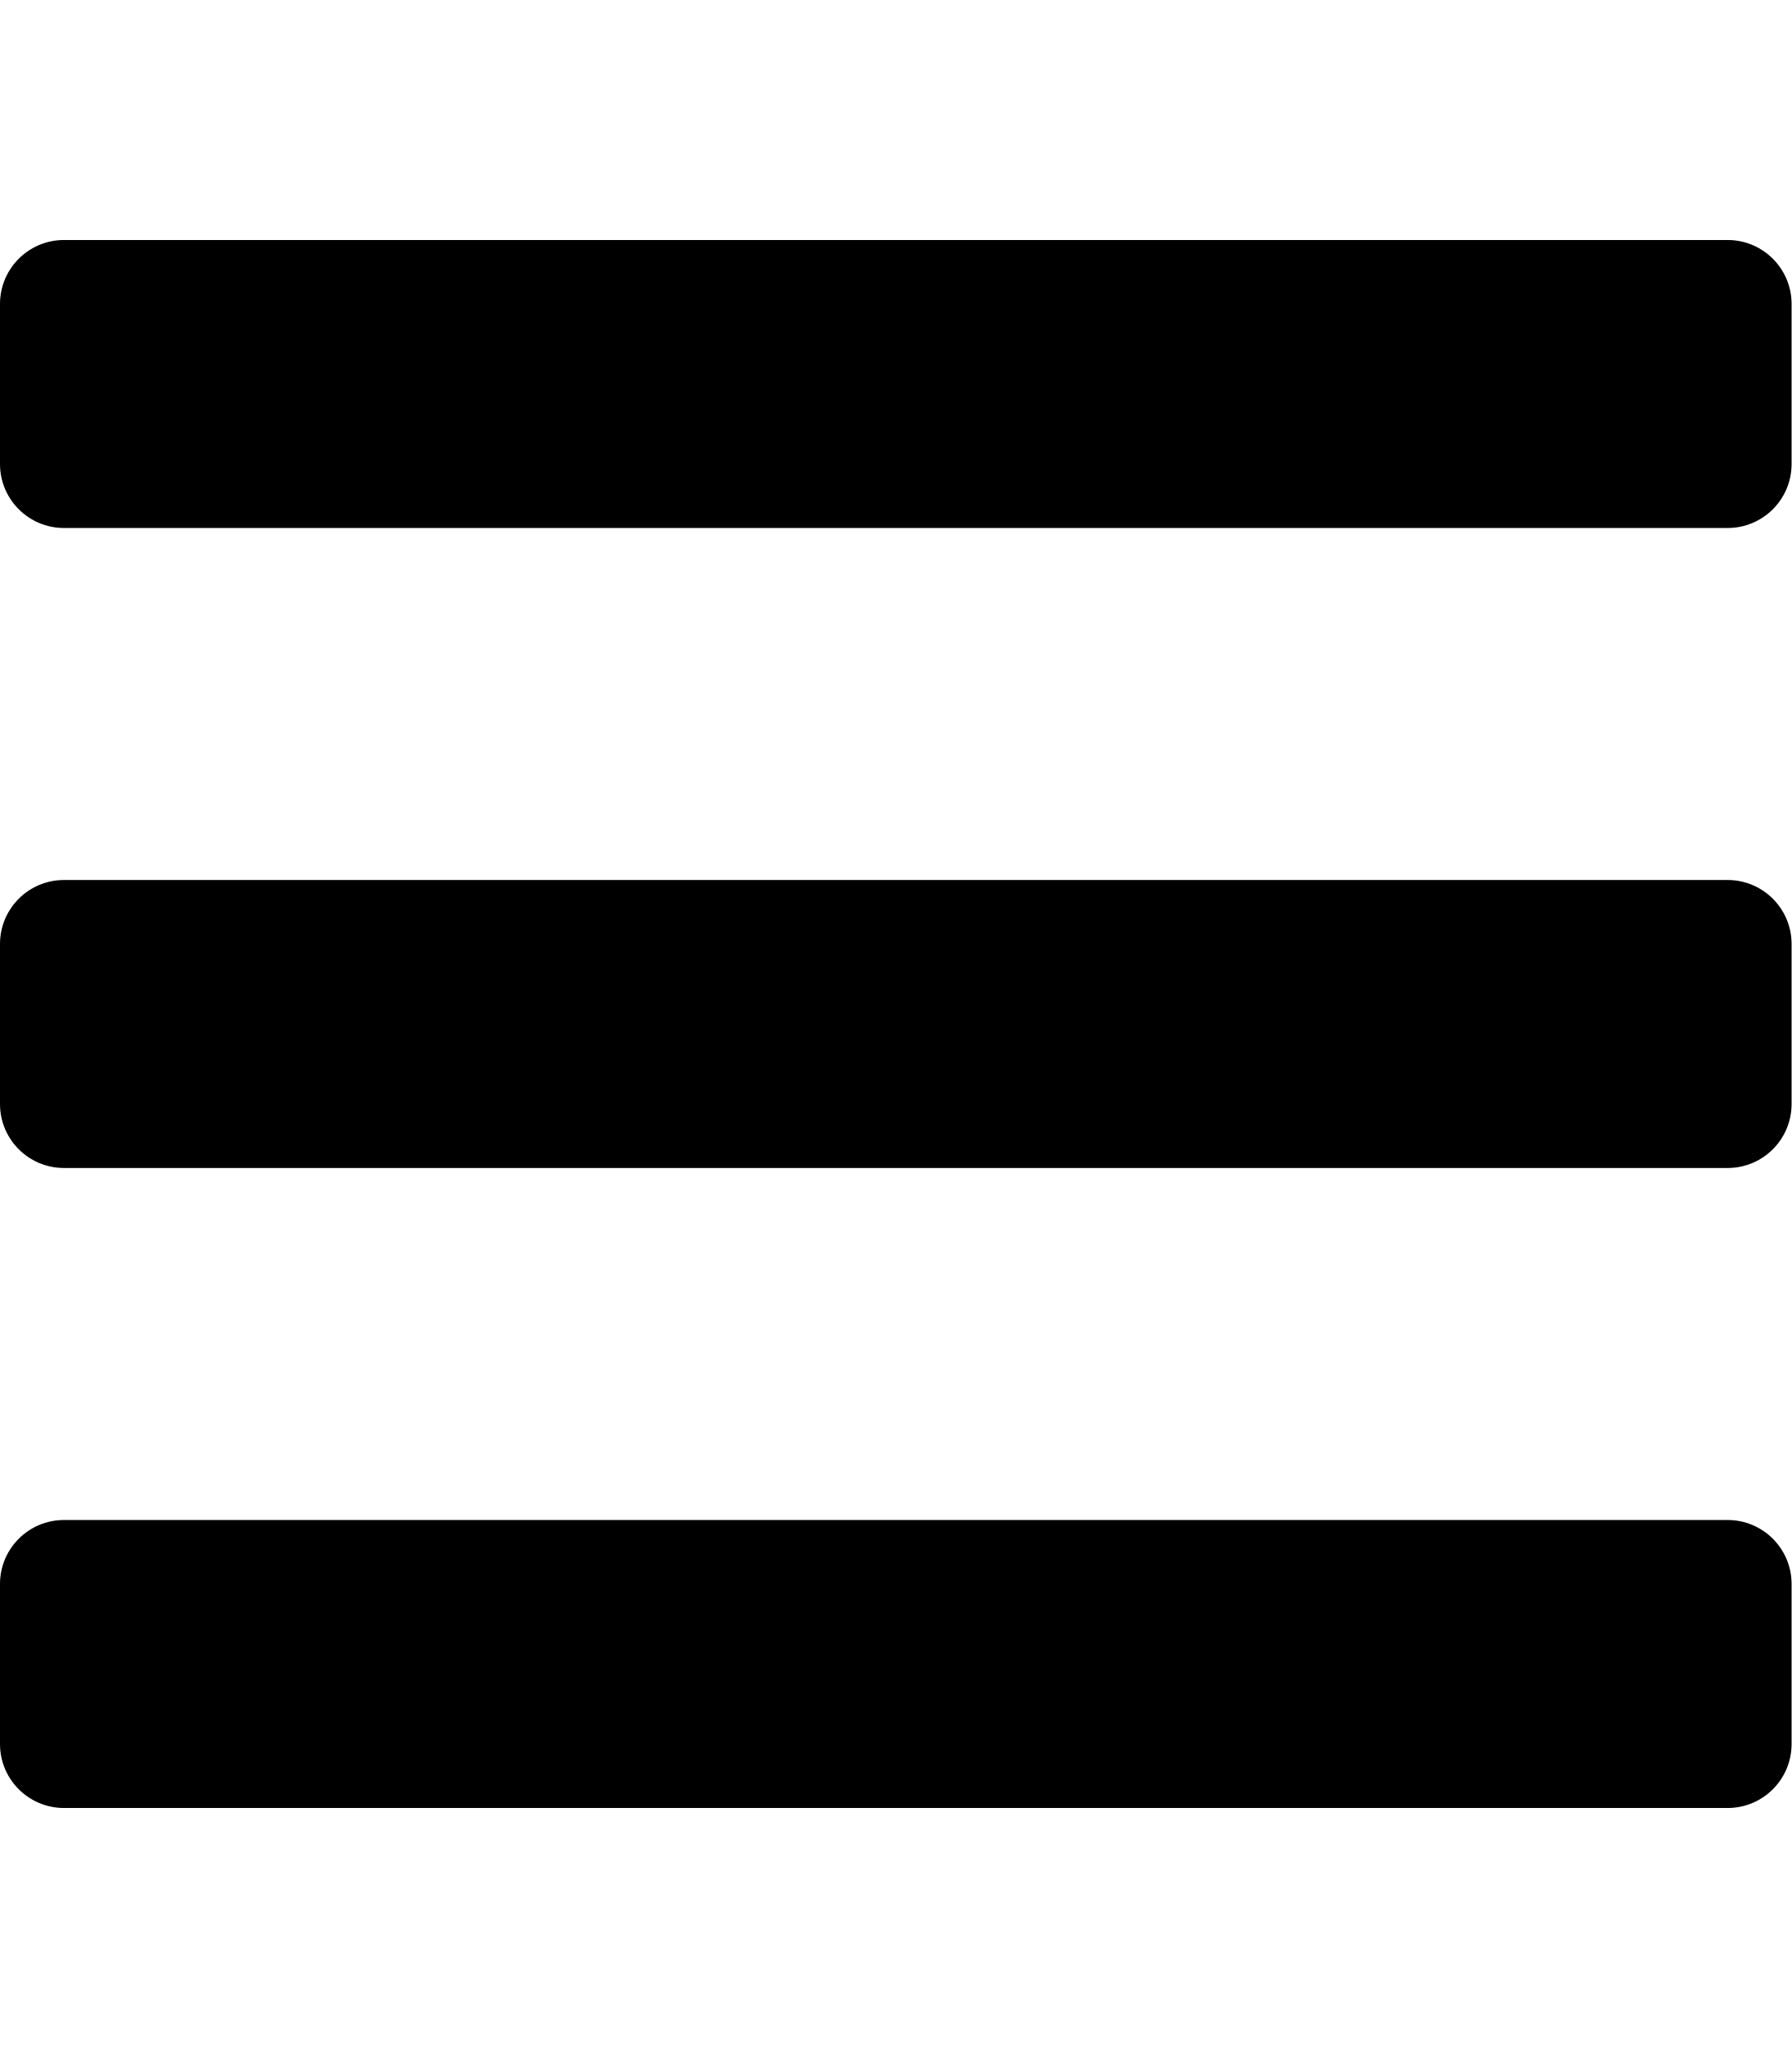
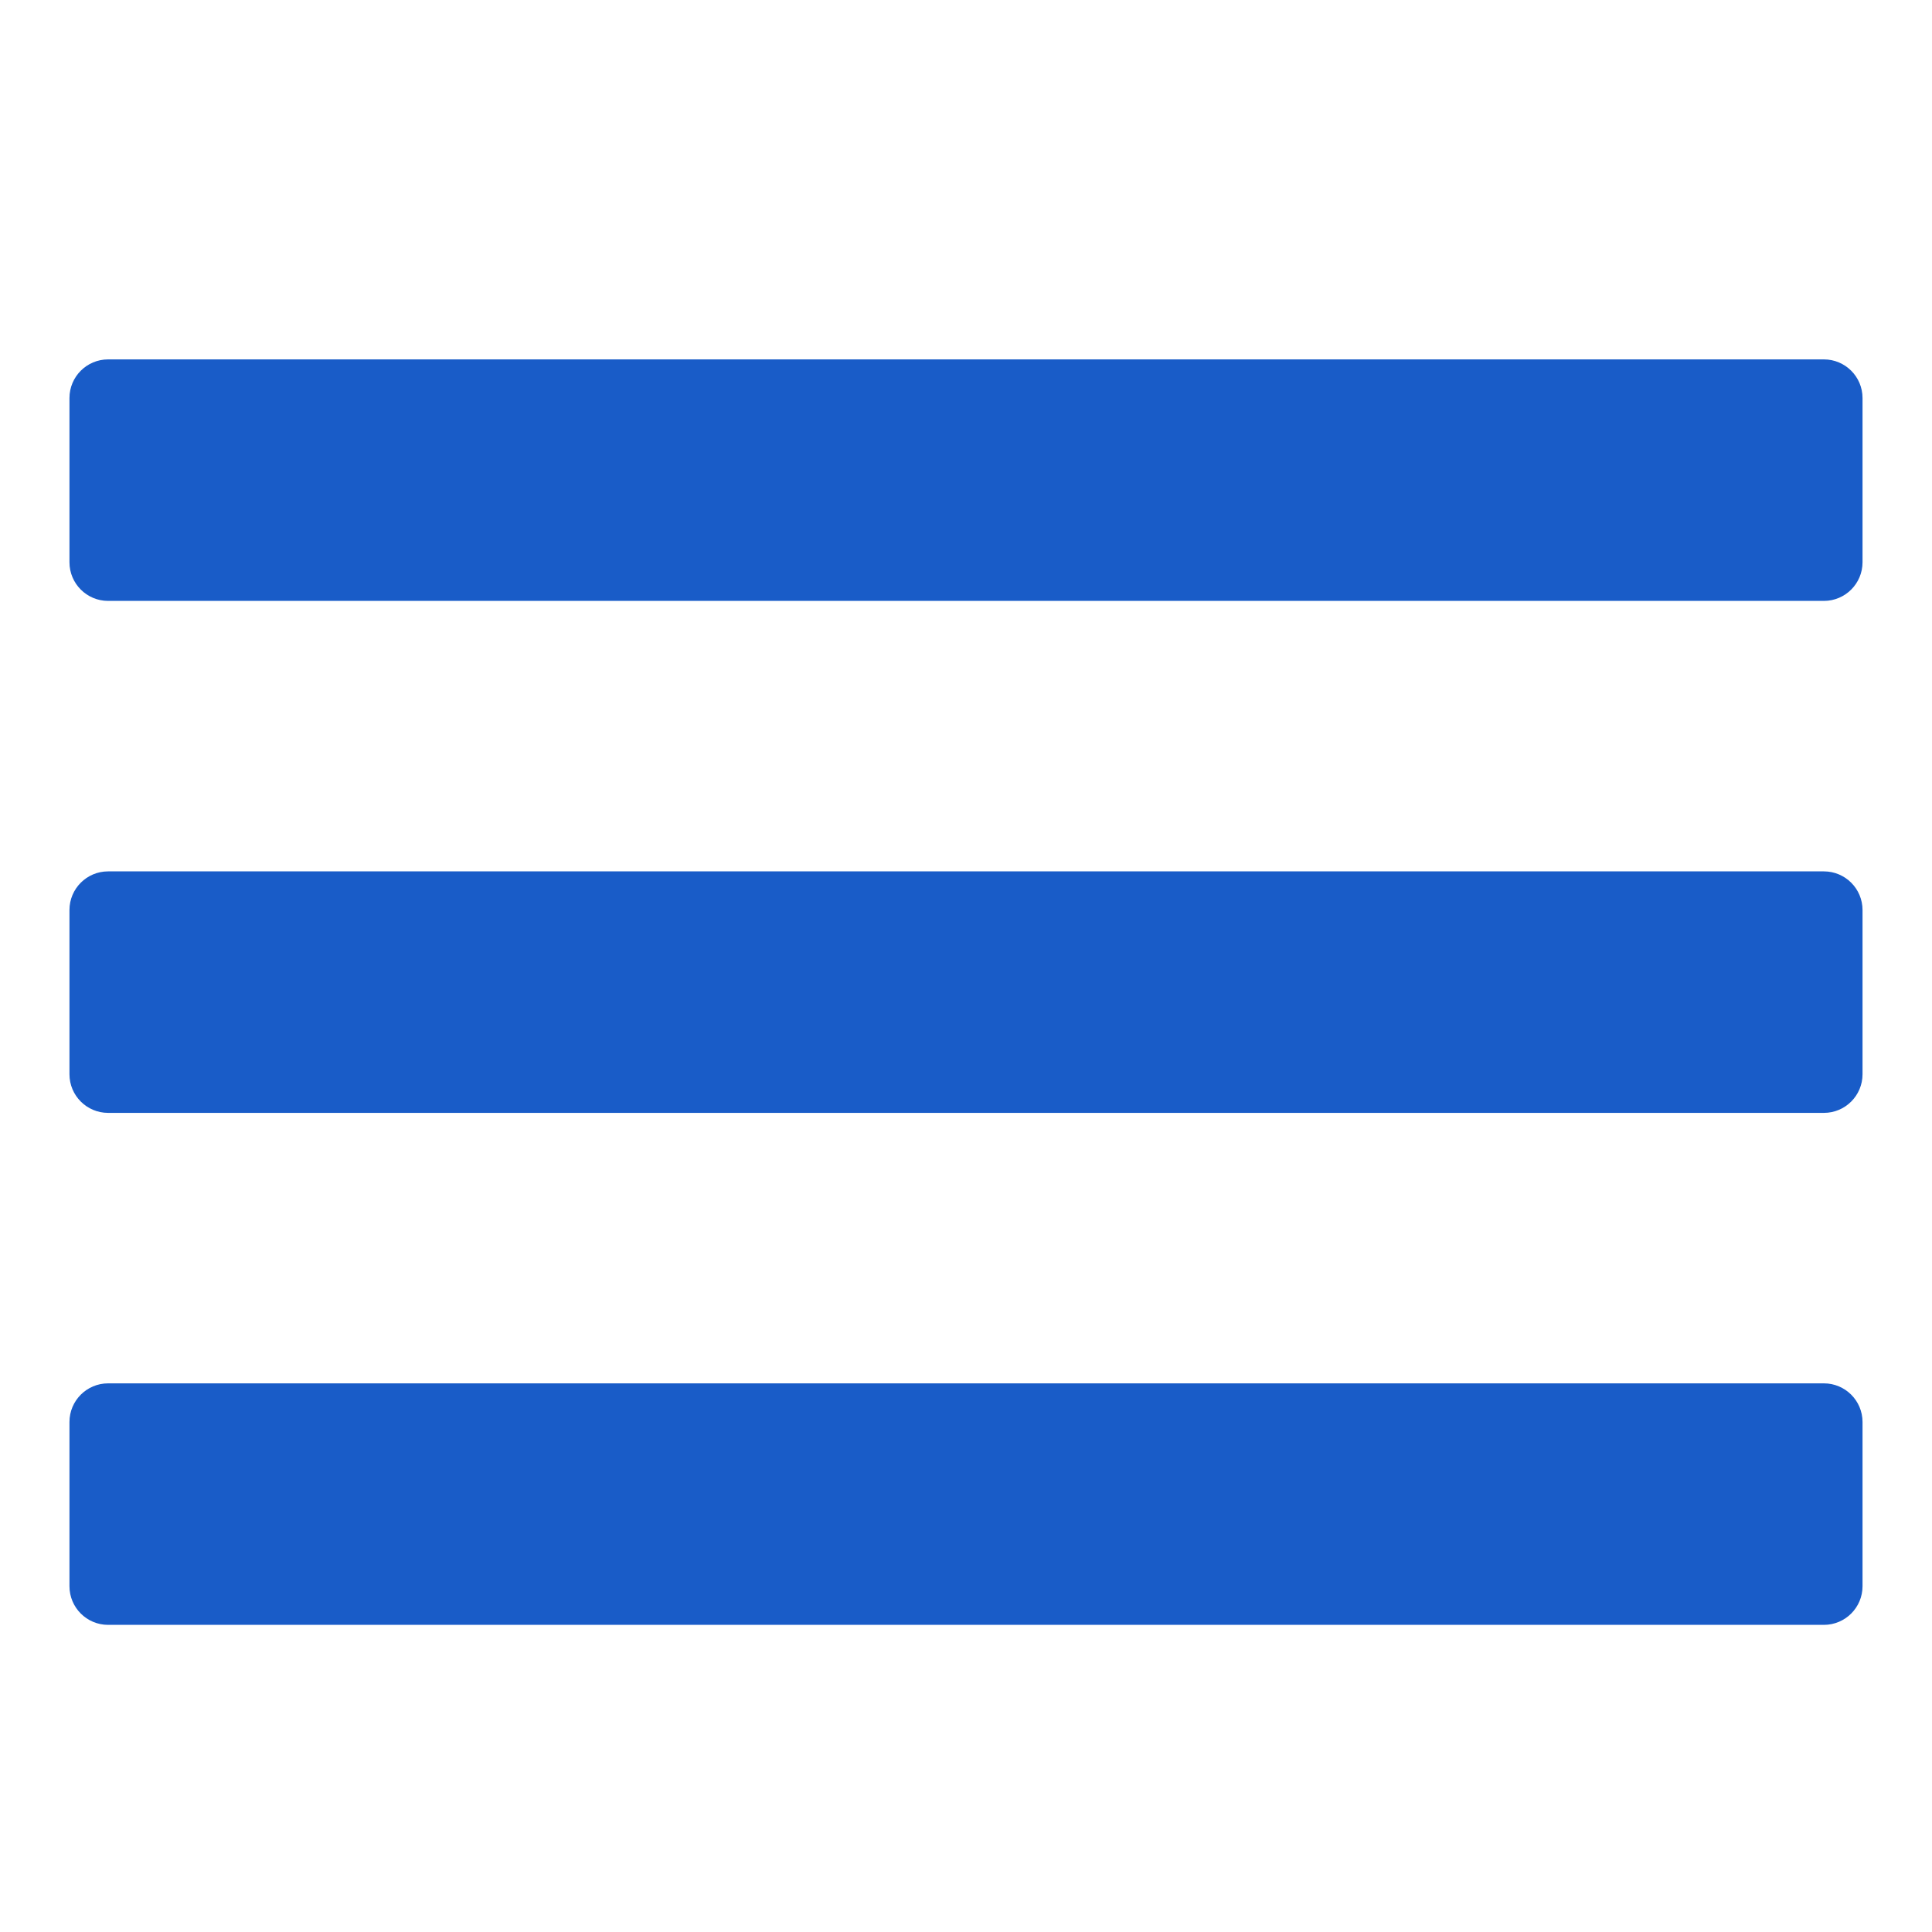
- <svg xmlns="http://www.w3.org/2000/svg" aria-hidden="true" focusable="false" data-prefix="fas" data-icon="bars" class="svg-inline--fa fa-bars fa-w-14" role="img" viewBox="0 0 448 512">
-   <path fill="currentColor" d="M16 132h416c8.837 0 16-7.163 16-16V76c0-8.837-7.163-16-16-16H16C7.163 60 0 67.163 0 76v40c0 8.837 7.163 16 16 16zm0 160h416c8.837 0 16-7.163 16-16v-40c0-8.837-7.163-16-16-16H16c-8.837 0-16 7.163-16 16v40c0 8.837 7.163 16 16 16zm0 160h416c8.837 0 16-7.163 16-16v-40c0-8.837-7.163-16-16-16H16c-8.837 0-16 7.163-16 16v40c0 8.837 7.163 16 16 16z" />
+ <svg xmlns="http://www.w3.org/2000/svg" width="200" height="200" viewBox="0 0 200 200" fill="none">
+   <rect x="7.191" y="37.205" width="185.617" height="25" rx="4" fill="#195CC8" />
+   <rect x="7.191" y="90.205" width="185.617" height="25" rx="4" fill="#195CC8" />
+   <rect x="7.191" y="143.205" width="185.617" height="25" rx="4" fill="#195CC8" />
</svg>
